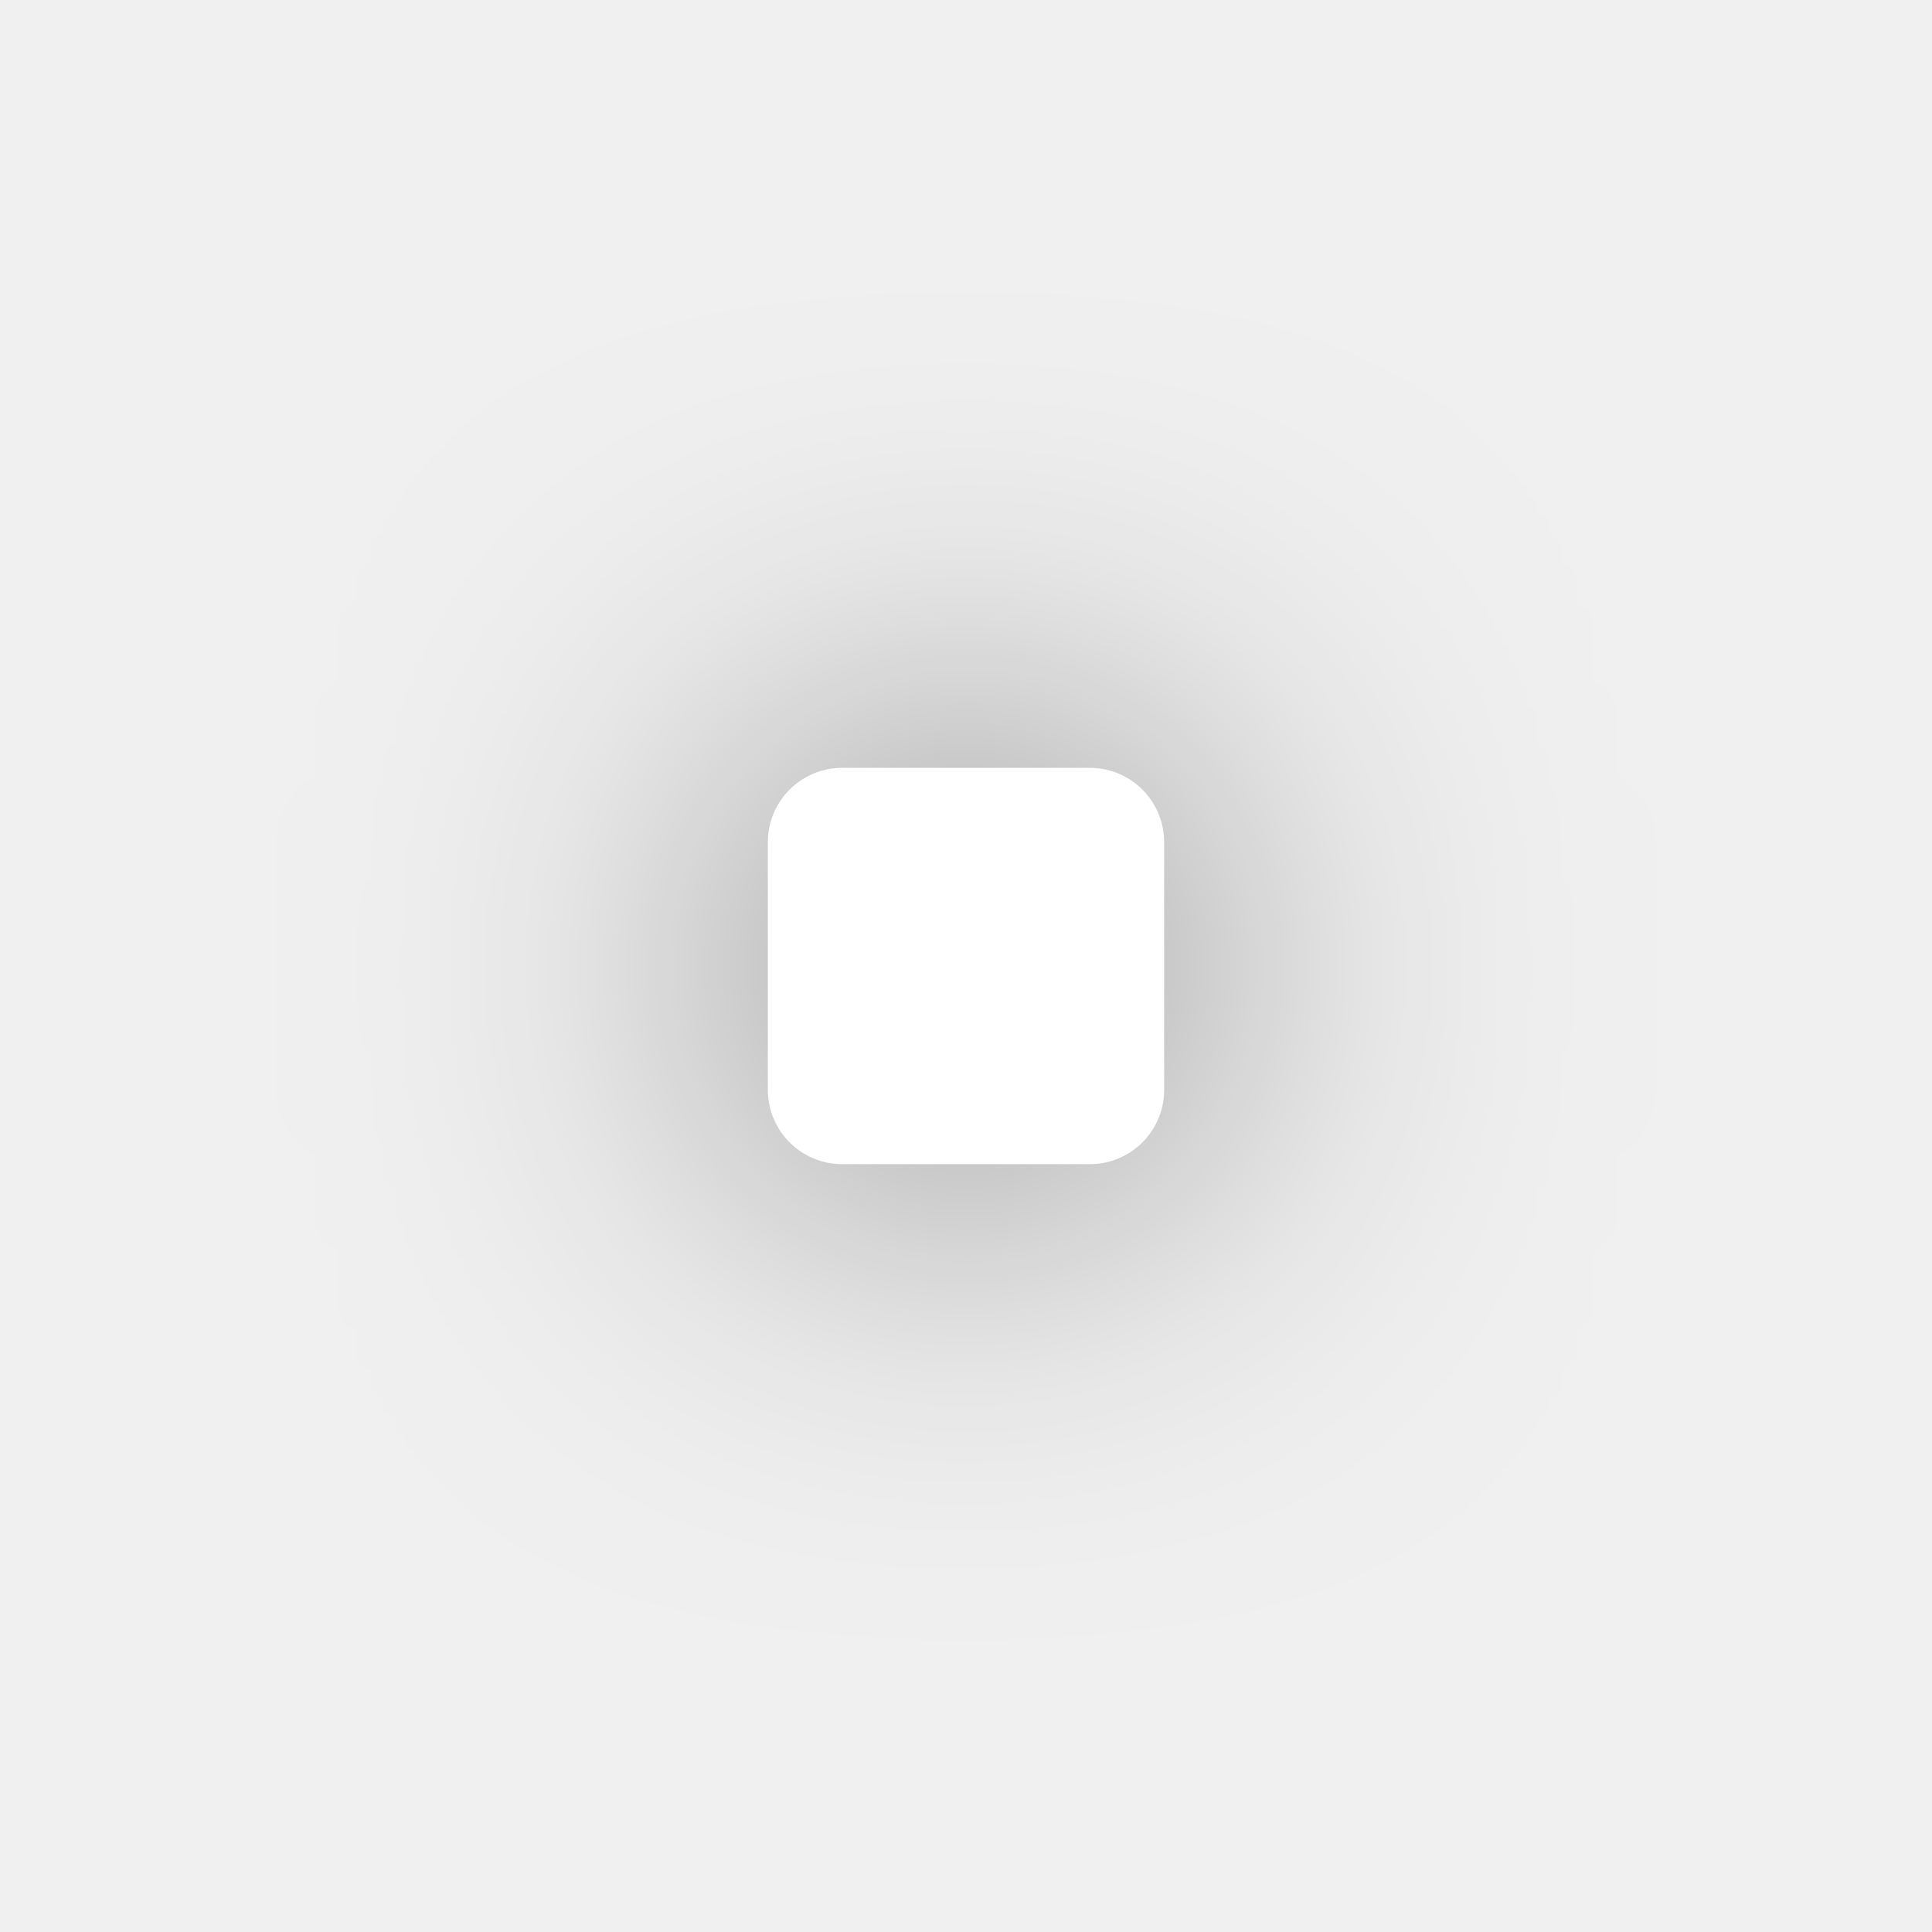
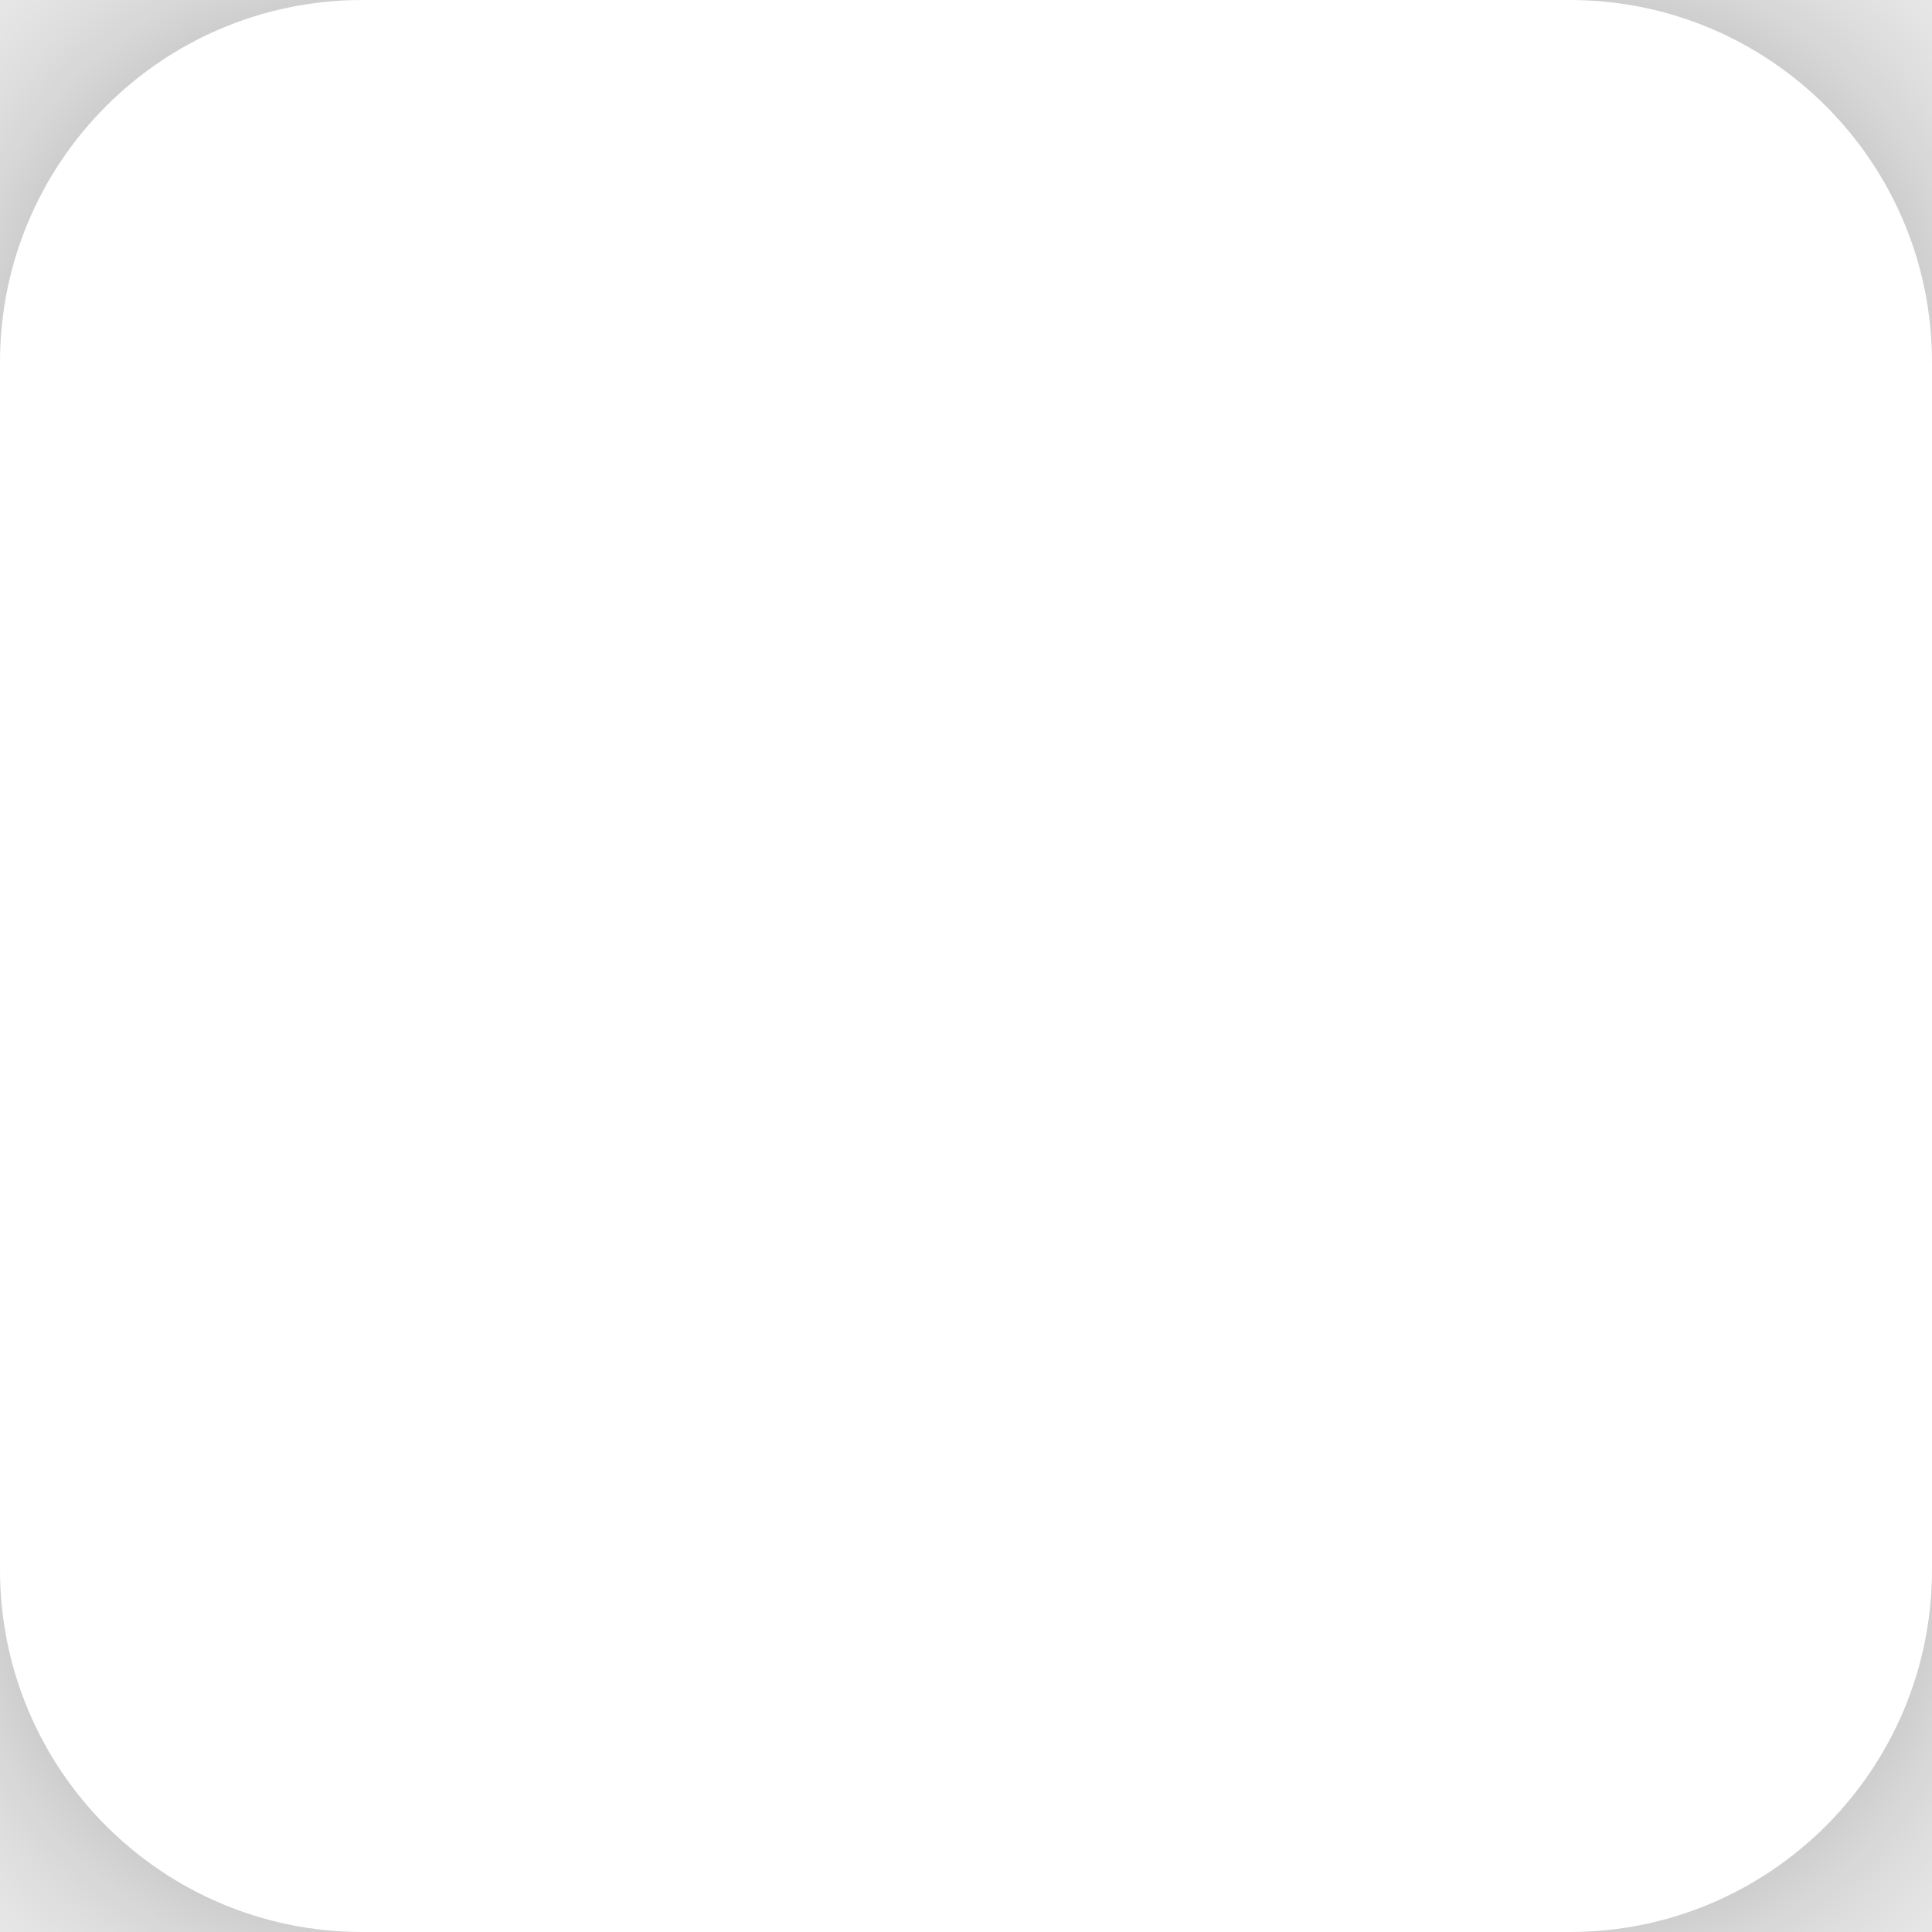
- <svg xmlns="http://www.w3.org/2000/svg" xmlns:xlink="http://www.w3.org/1999/xlink" width="78px" height="78px" viewBox="0 0 78 78" version="1.1">
+ <svg xmlns="http://www.w3.org/2000/svg" xmlns:xlink="http://www.w3.org/1999/xlink" width="16px" height="16px" viewBox="0 0 16 16" version="1.1">
  <defs>
    <rect id="path-1" x="0" y="0" width="16" height="16" rx="3" />
-     <filter x="-300.0%" y="-300.0%" width="700.0%" height="700.0%" filterUnits="objectBoundingBox" id="filter-2">
+     <filter x="-37.5%" y="-37.5%" width="175.0%" height="175.0%" filterUnits="objectBoundingBox" id="filter-2">
      <feOffset dx="0" dy="0" in="SourceAlpha" result="shadowOffsetOuter1" />
-       <feGaussianBlur stdDeviation="16" in="shadowOffsetOuter1" result="shadowBlurOuter1" />
+       <feGaussianBlur stdDeviation="2" in="shadowOffsetOuter1" result="shadowBlurOuter1" />
      <feColorMatrix values="0 0 0 0 0   0 0 0 0 0   0 0 0 0 0  0 0 0 0.5 0" type="matrix" in="shadowBlurOuter1" />
    </filter>
  </defs>
-   <g id="Video-Recorder" stroke="none" stroke-width="1" fill="none" fill-rule="evenodd">
-     <g id="Record---Count-Down" transform="translate(-601, -594)">
-       <g id="Video" transform="translate(239, 200)">
-         <g id="Buttons/Player/Stop_Recording_Default" transform="translate(385, 415)">
-           <g id="Bounding-Elements" transform="translate(8, 9)">
-             <g id="Icon/16x16/Stop" transform="translate(0, 1)">
-               <g id="Rectangle">
-                 <rect x="0" y="0" width="16" height="16" />
-                 <g>
-                   <use fill="black" fill-opacity="1" filter="url(#filter-2)" xlink:href="#path-1" />
-                   <use fill="#FFFFFF" fill-rule="evenodd" xlink:href="#path-1" />
-                 </g>
-               </g>
-             </g>
-           </g>
-         </g>
+   <g id="Icon/16x16/Stop" stroke="none" stroke-width="1" fill="none" fill-rule="evenodd">
+     <g id="Rectangle">
+       <g>
+         <use fill="black" fill-opacity="1" filter="url(#filter-2)" xlink:href="#path-1" />
+         <use fill="#FFFFFF" fill-rule="evenodd" xlink:href="#path-1" />
      </g>
    </g>
  </g>
</svg>
